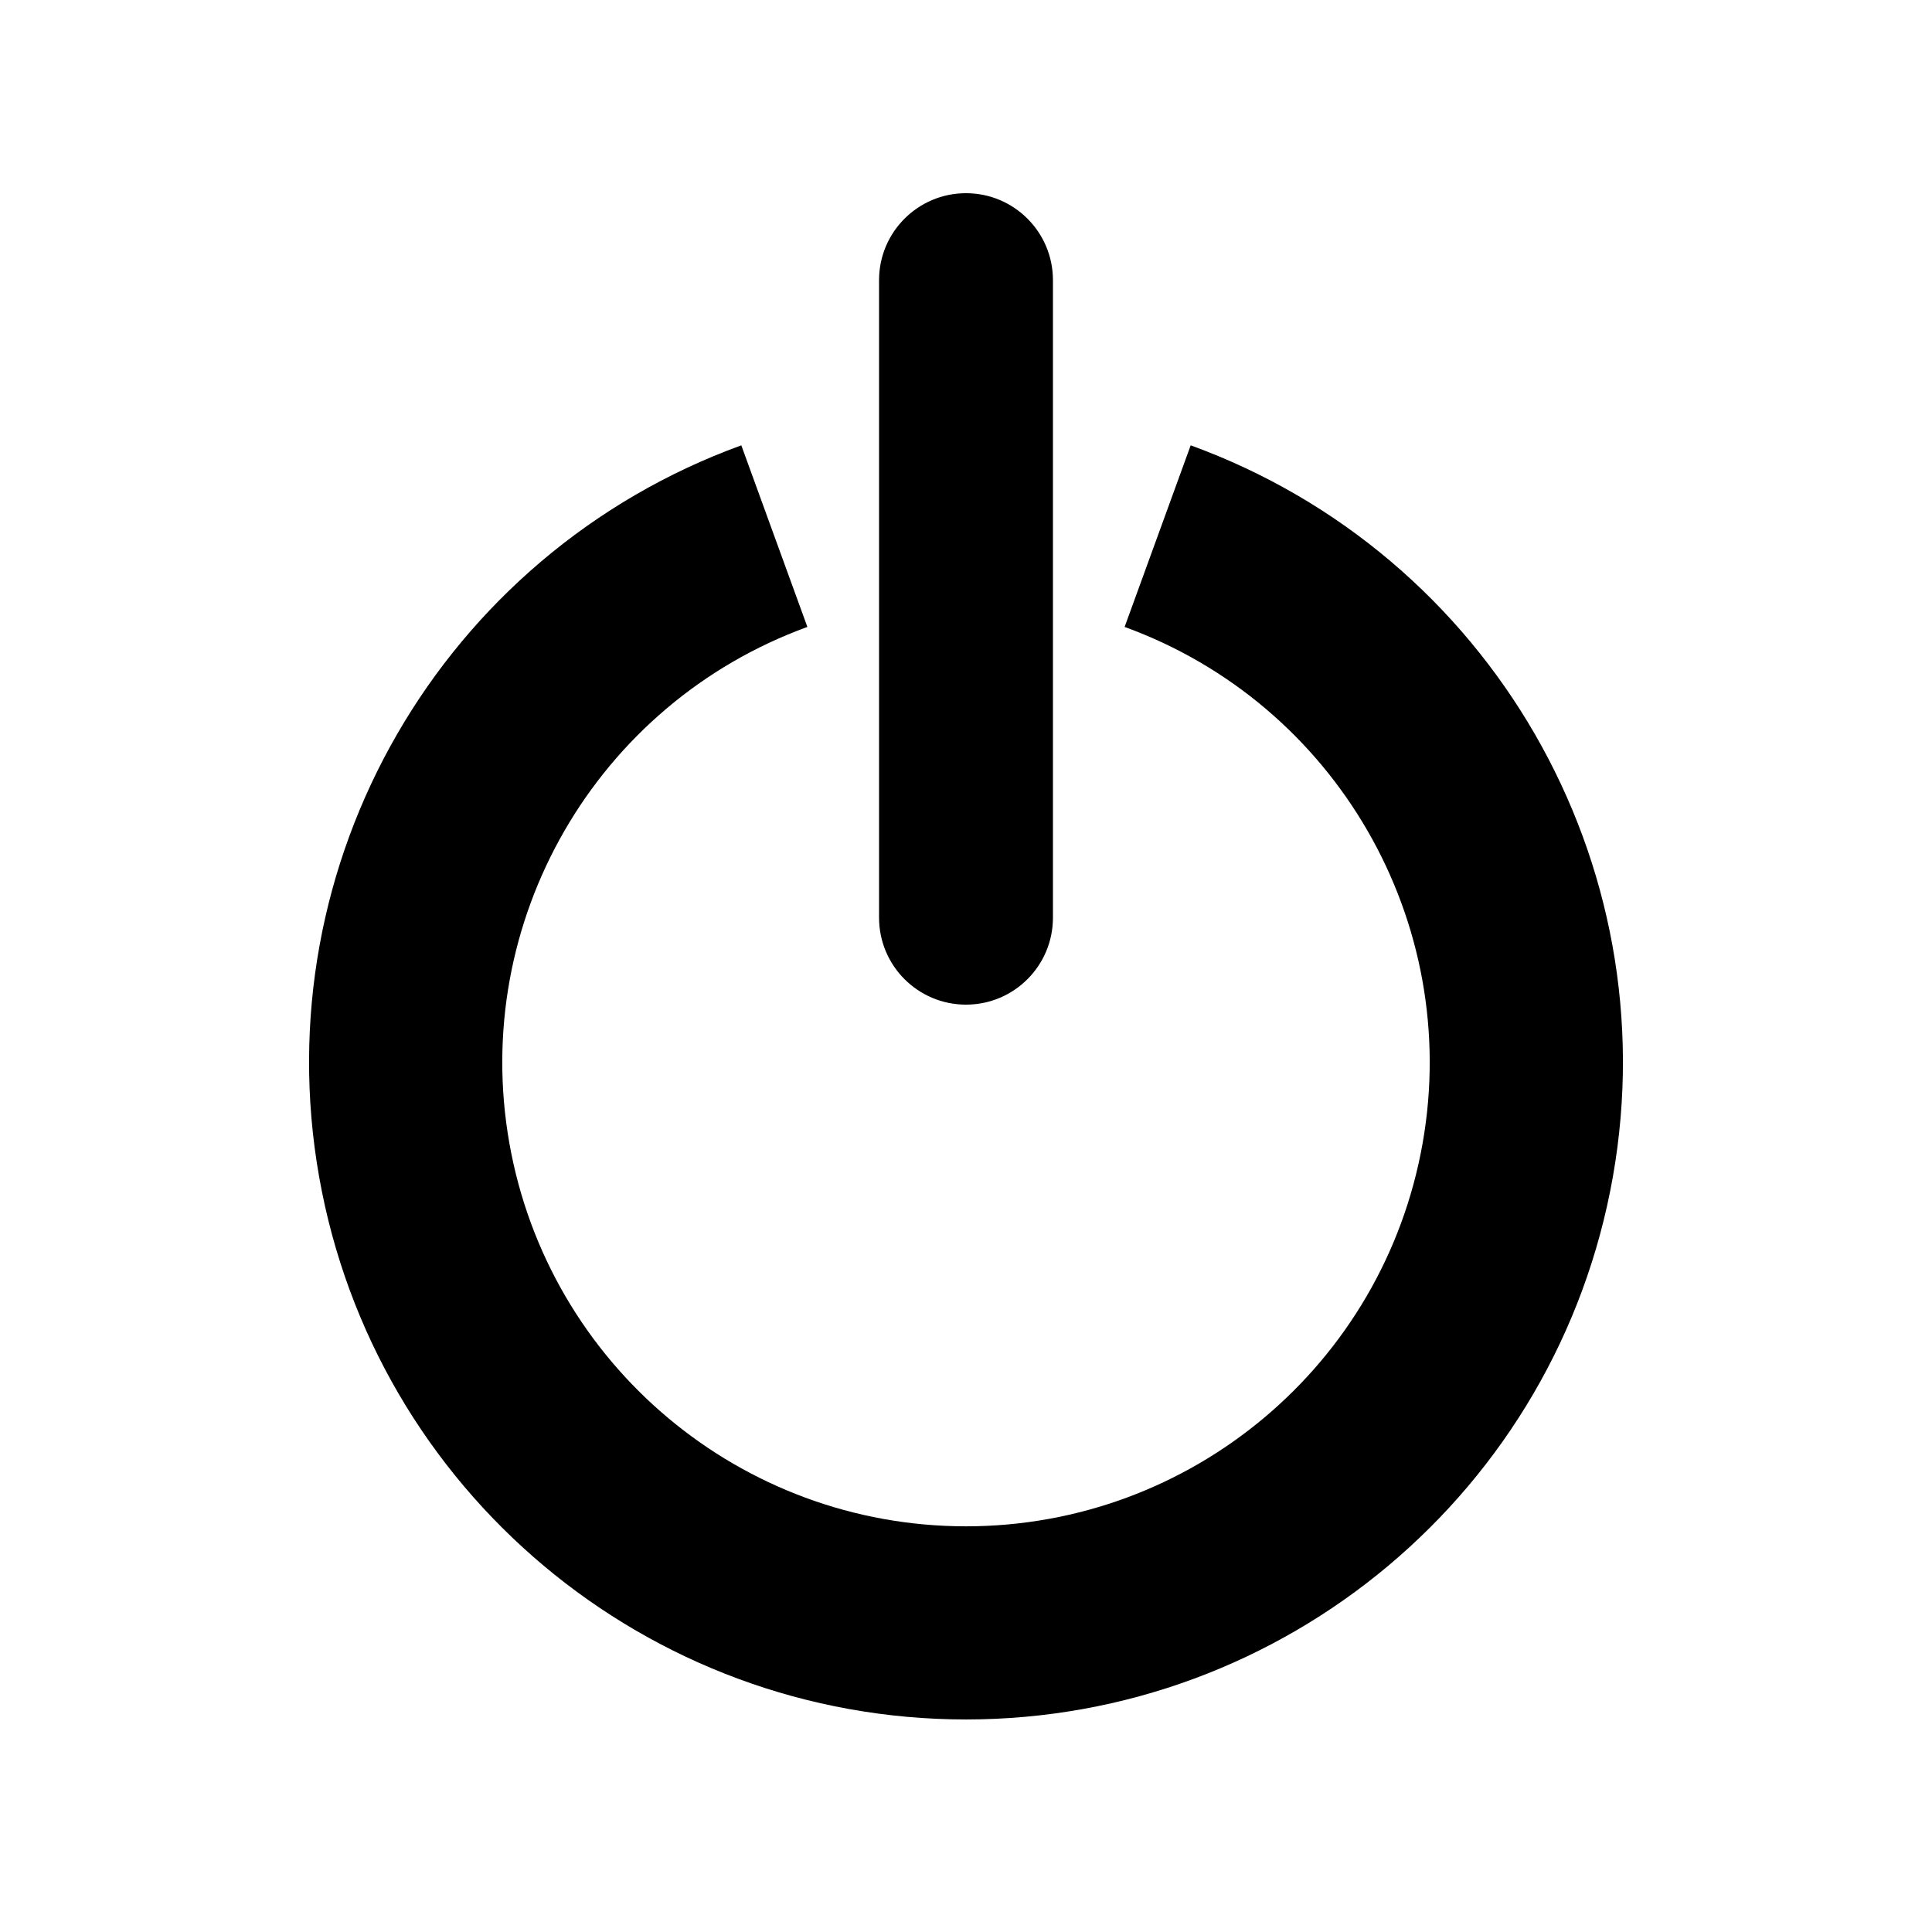
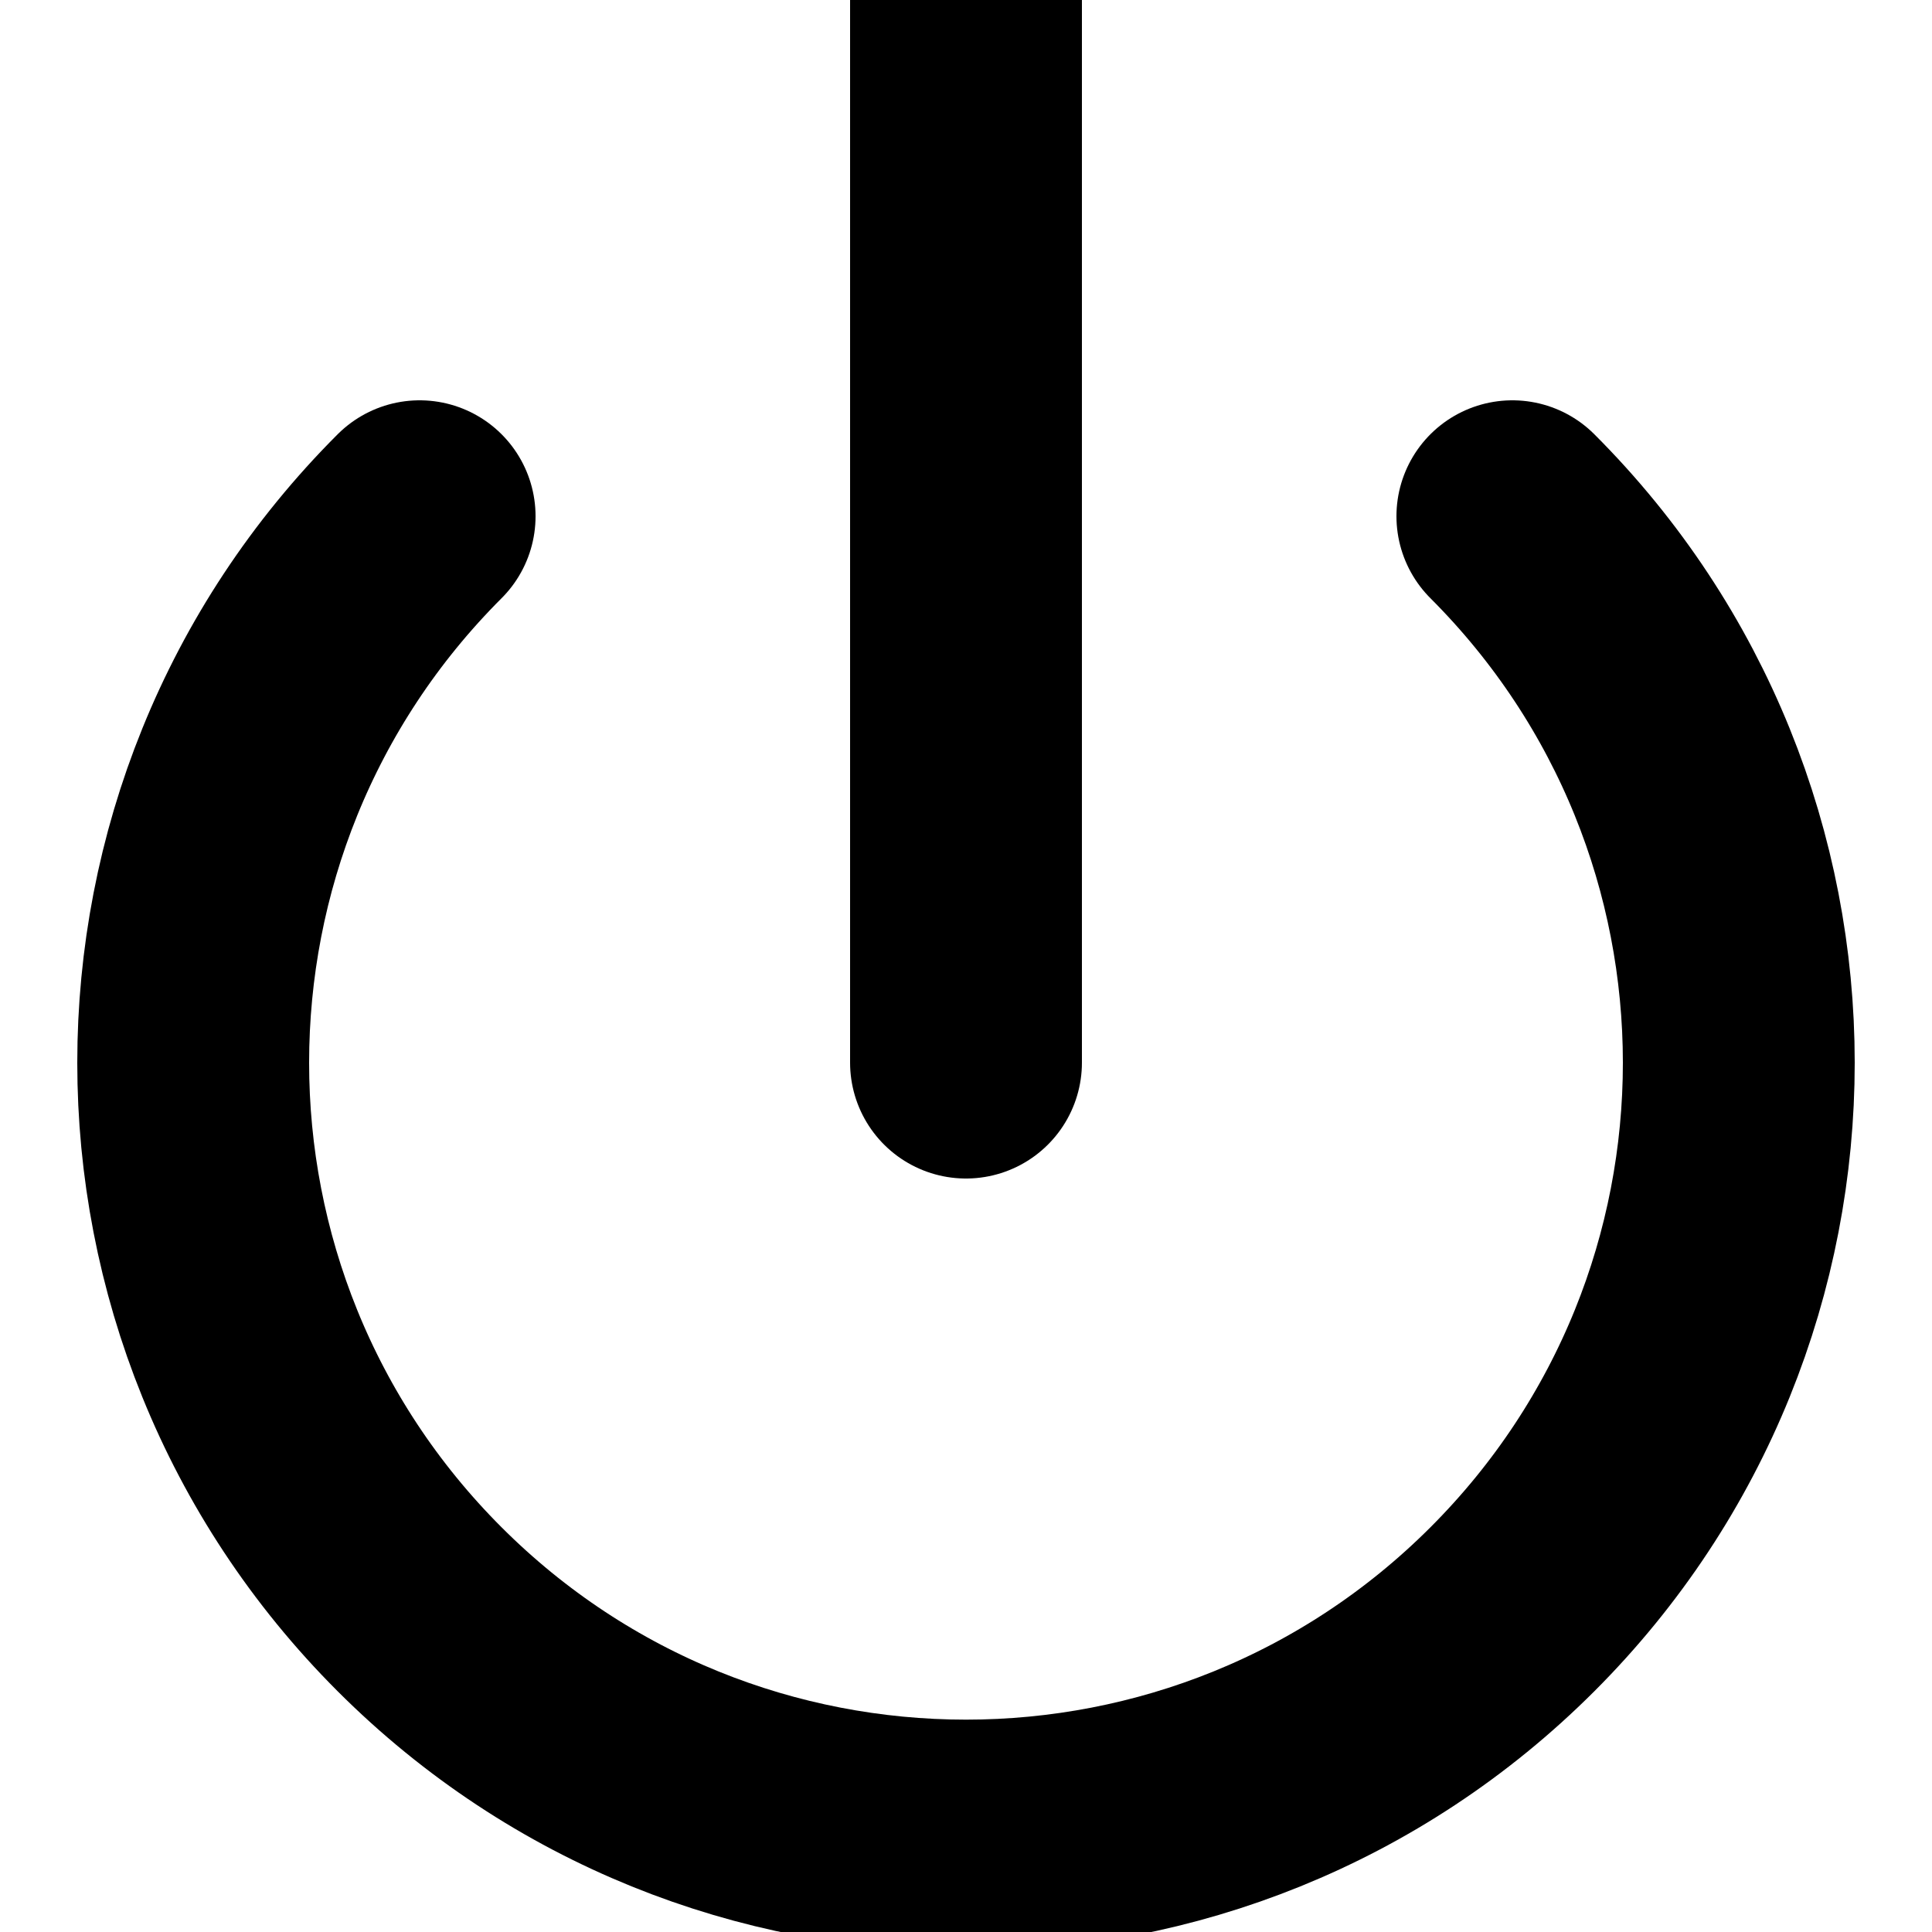
- <svg xmlns="http://www.w3.org/2000/svg" viewBox="0 0 100 100" width="100" height="100">
-   <path d="M 61.63 23.05            A 34 34 0 1 1 38.37 23.05            L 41.79 32.45            A 24 24 0 1 0 58.21 32.45            Z" fill="#000000" />
-   <path d="M 45.5 14.5            A 4.5 4.5 0 0 1 54.5 14.5            L 54.5 47.5            A 4.5 4.5 0 0 1 45.5 47.5            Z" fill="#000000" />
+ <svg xmlns="http://www.w3.org/2000/svg" viewBox="0 0 100 100" width="100" height="100" fill="none" stroke="#000000" stroke-width="12" stroke-linecap="round">
+   <path d="M 78.28 26.72 A 40 40 0 1 1 21.72 26.72" />
+   <path d="M 50 0 L 50 55" />
</svg>
